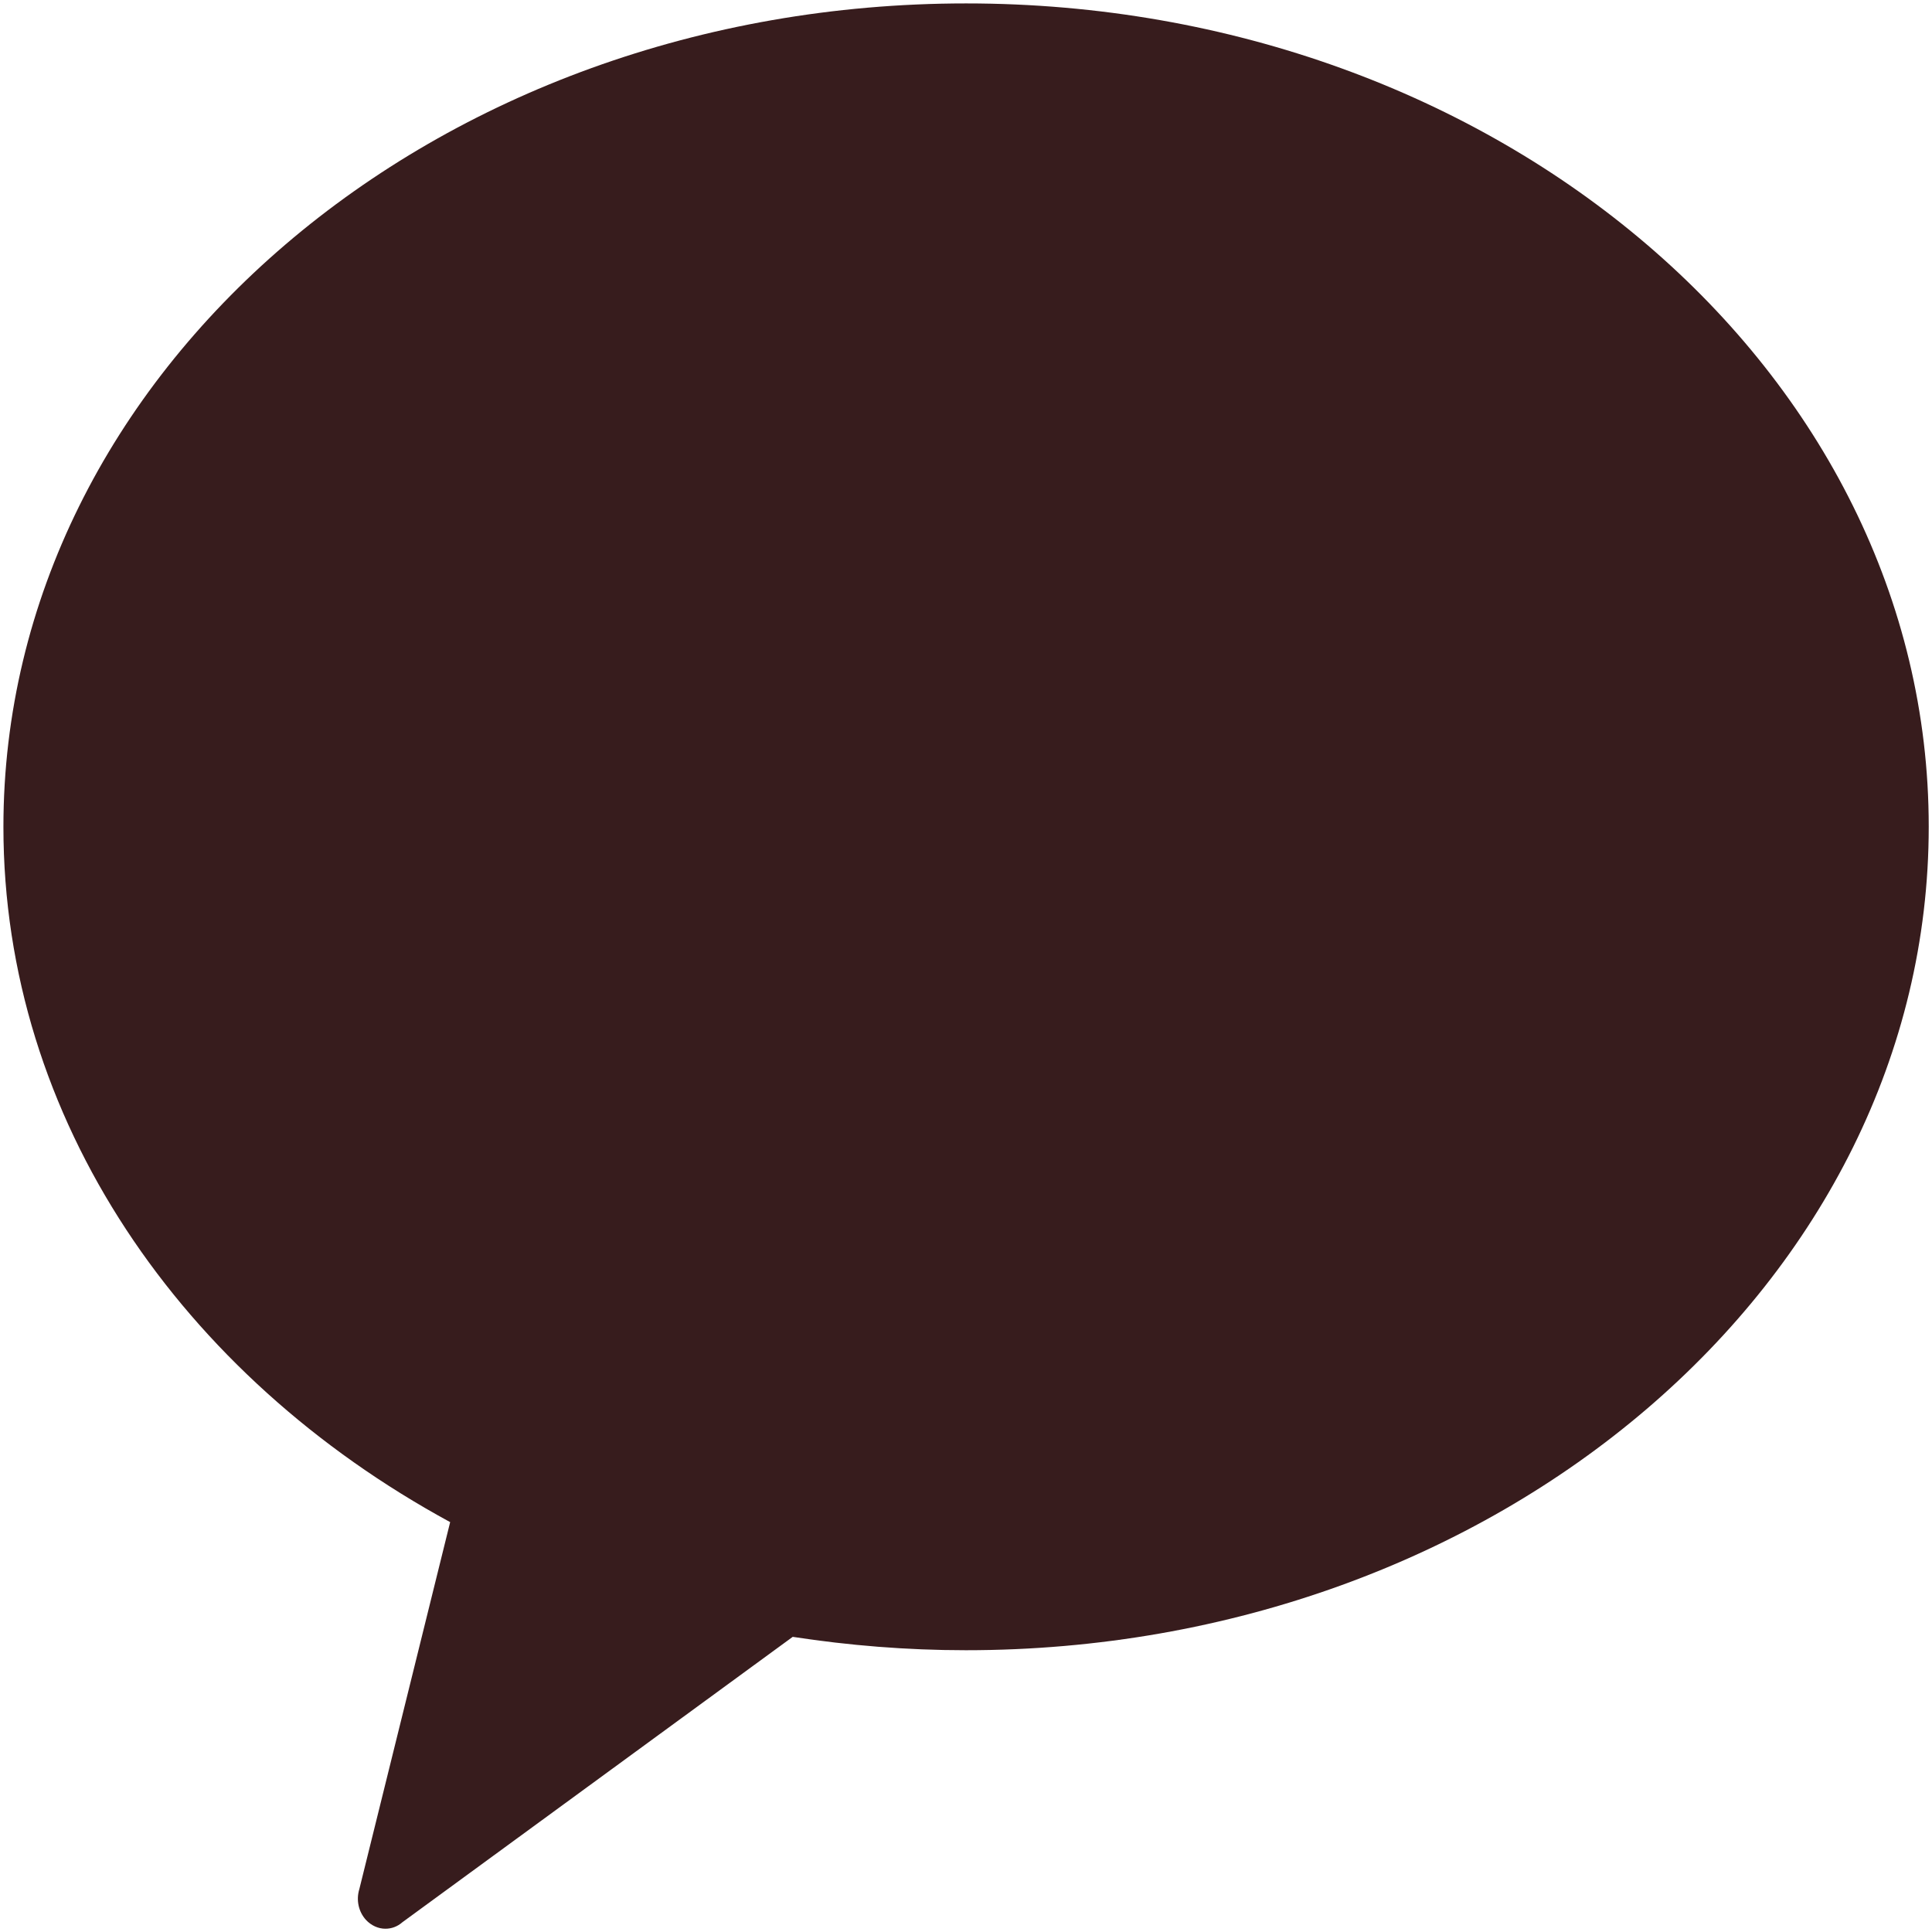
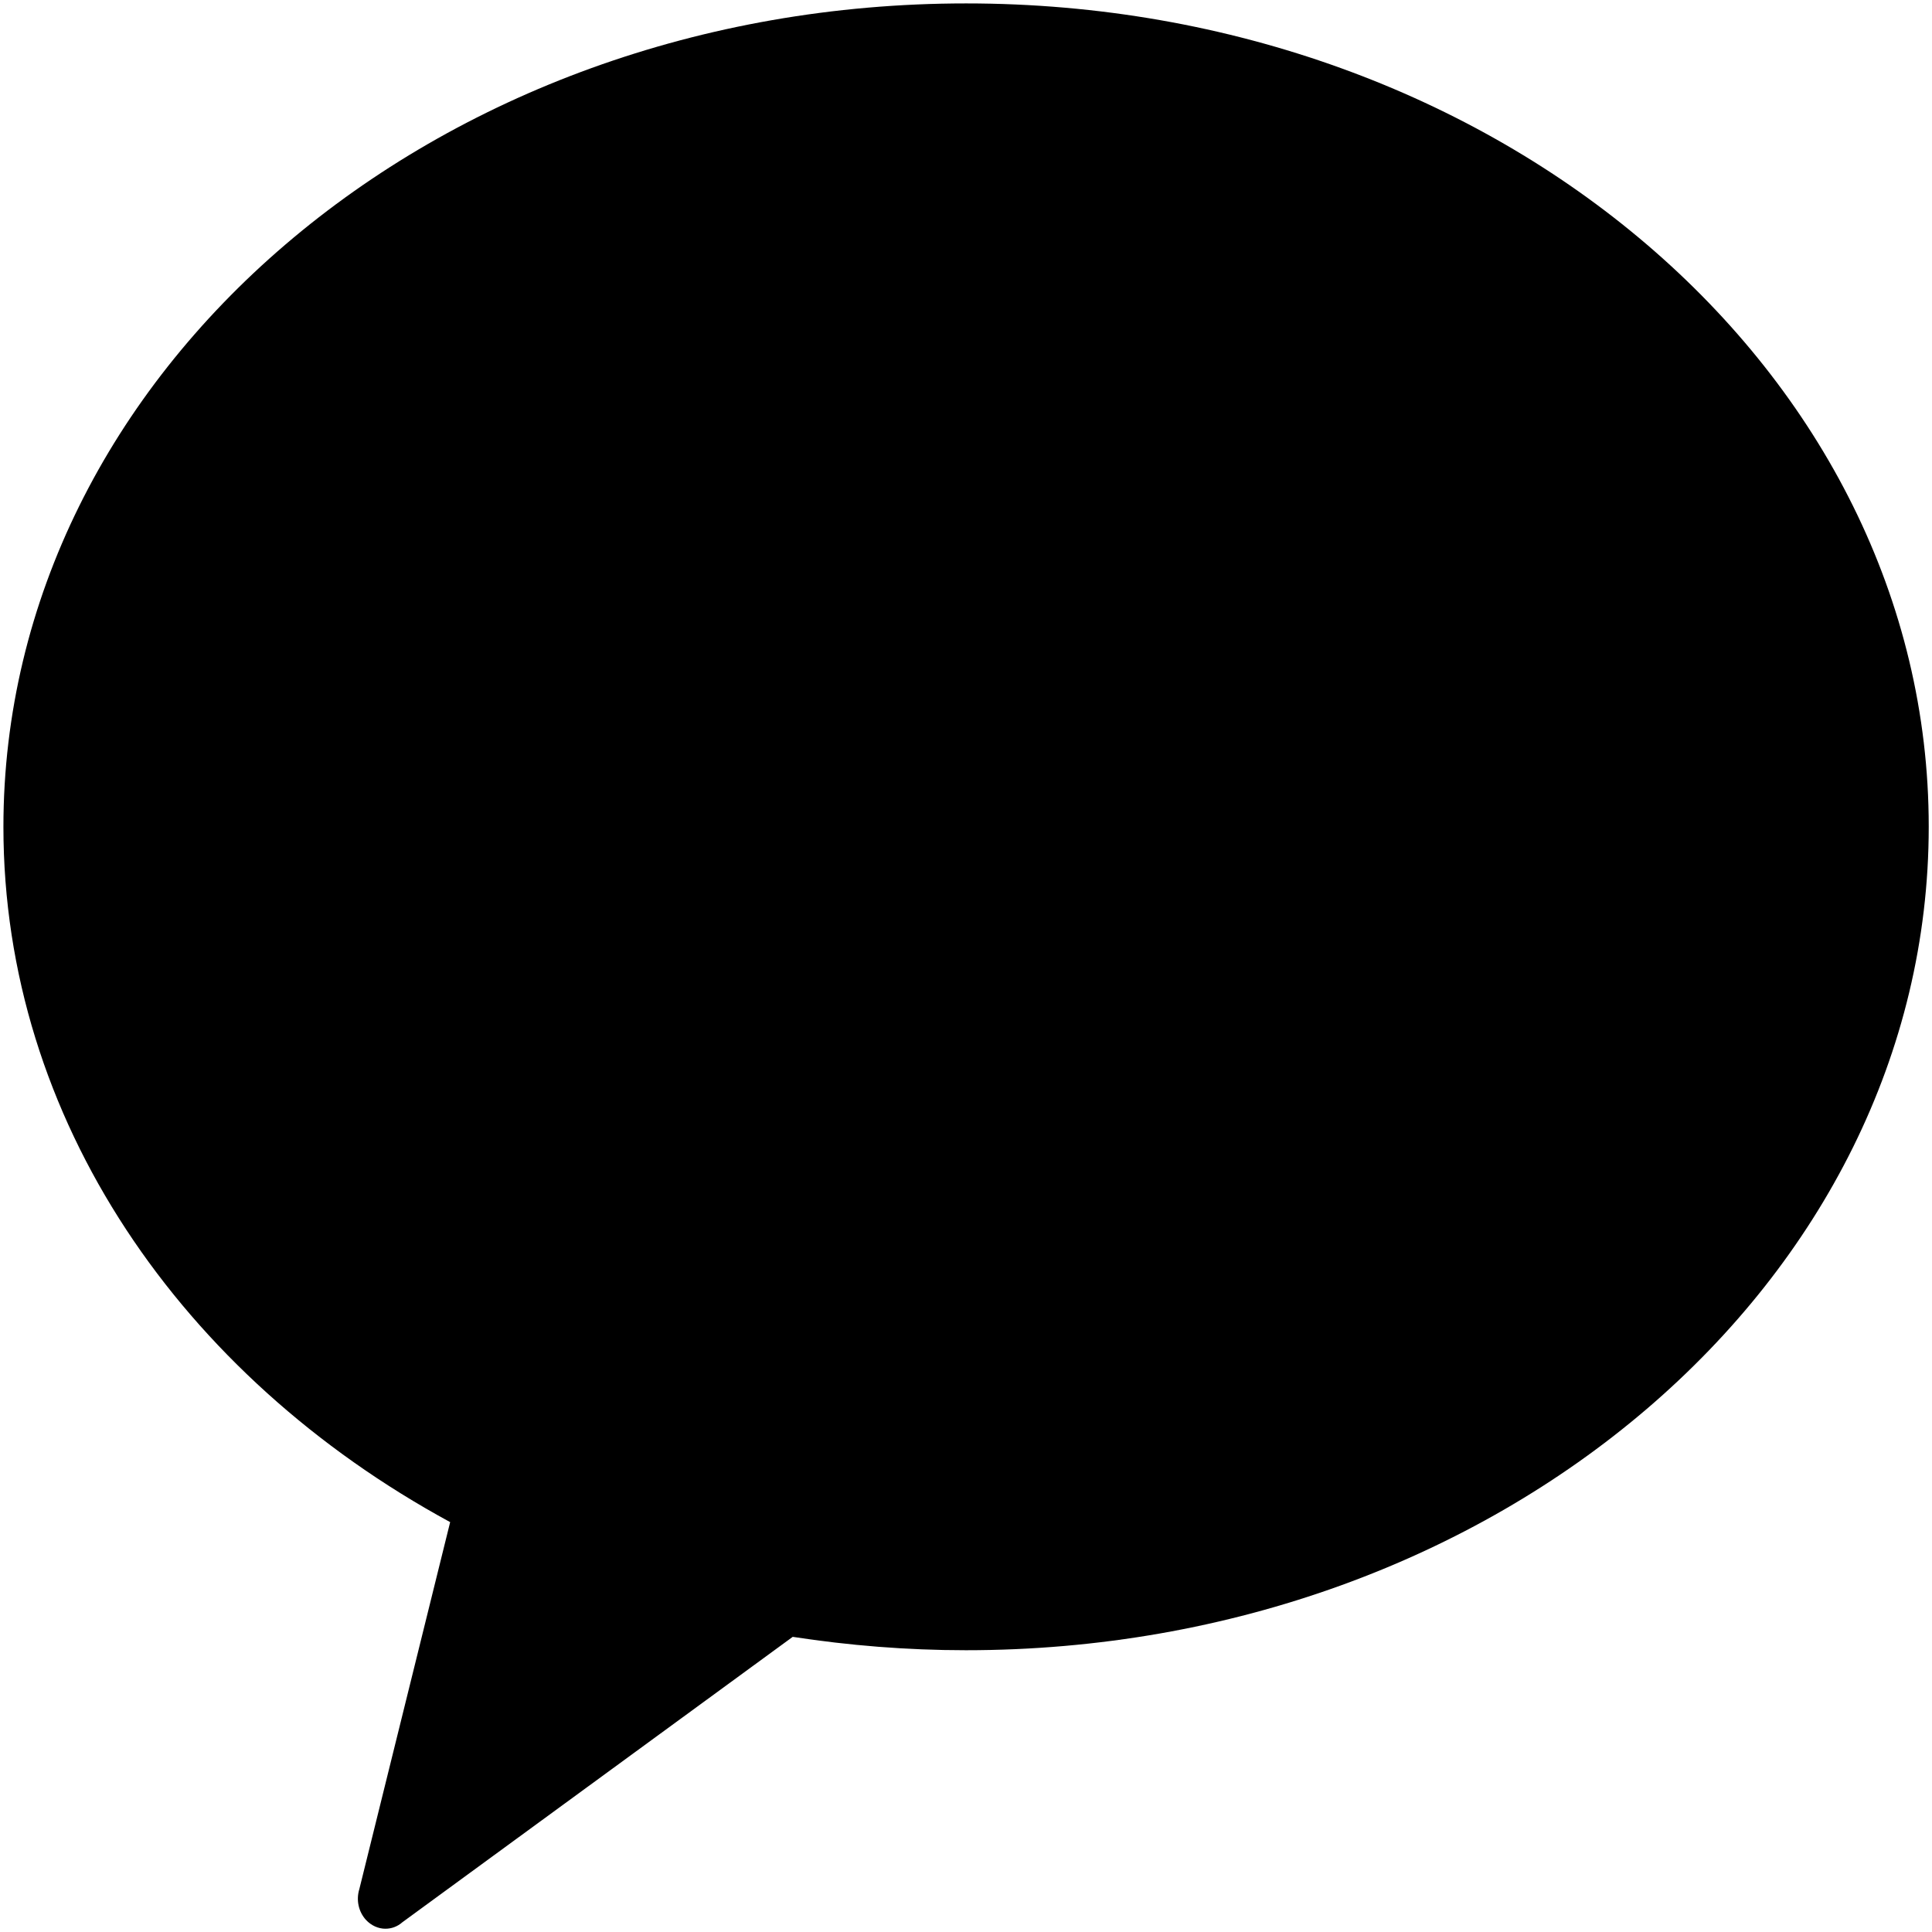
<svg xmlns="http://www.w3.org/2000/svg" viewBox="61.5 16.5 13 13">
-   <path d="M68.001 16.523C64.422 16.523 61.523 19.004 61.523 22.064C61.523 24.031 62.722 25.76 64.529 26.742L63.918 29.211C63.895 29.285 63.913 29.364 63.962 29.418C63.998 29.457 64.046 29.478 64.093 29.478C64.134 29.478 64.174 29.464 64.208 29.434L66.834 27.514C67.212 27.572 67.601 27.604 67.999 27.604C71.577 27.604 74.478 25.123 74.478 22.062C74.478 19.002 71.578 16.523 68.001 16.523Z" fill="#371C1D" />
+   <path d="M68.001 16.523C64.422 16.523 61.523 19.004 61.523 22.064C61.523 24.031 62.722 25.76 64.529 26.742L63.918 29.211C63.895 29.285 63.913 29.364 63.962 29.418C63.998 29.457 64.046 29.478 64.093 29.478C64.134 29.478 64.174 29.464 64.208 29.434L66.834 27.514C67.212 27.572 67.601 27.604 67.999 27.604C71.577 27.604 74.478 25.123 74.478 22.062C74.478 19.002 71.578 16.523 68.001 16.523Z" fill="#000000" />
</svg>
